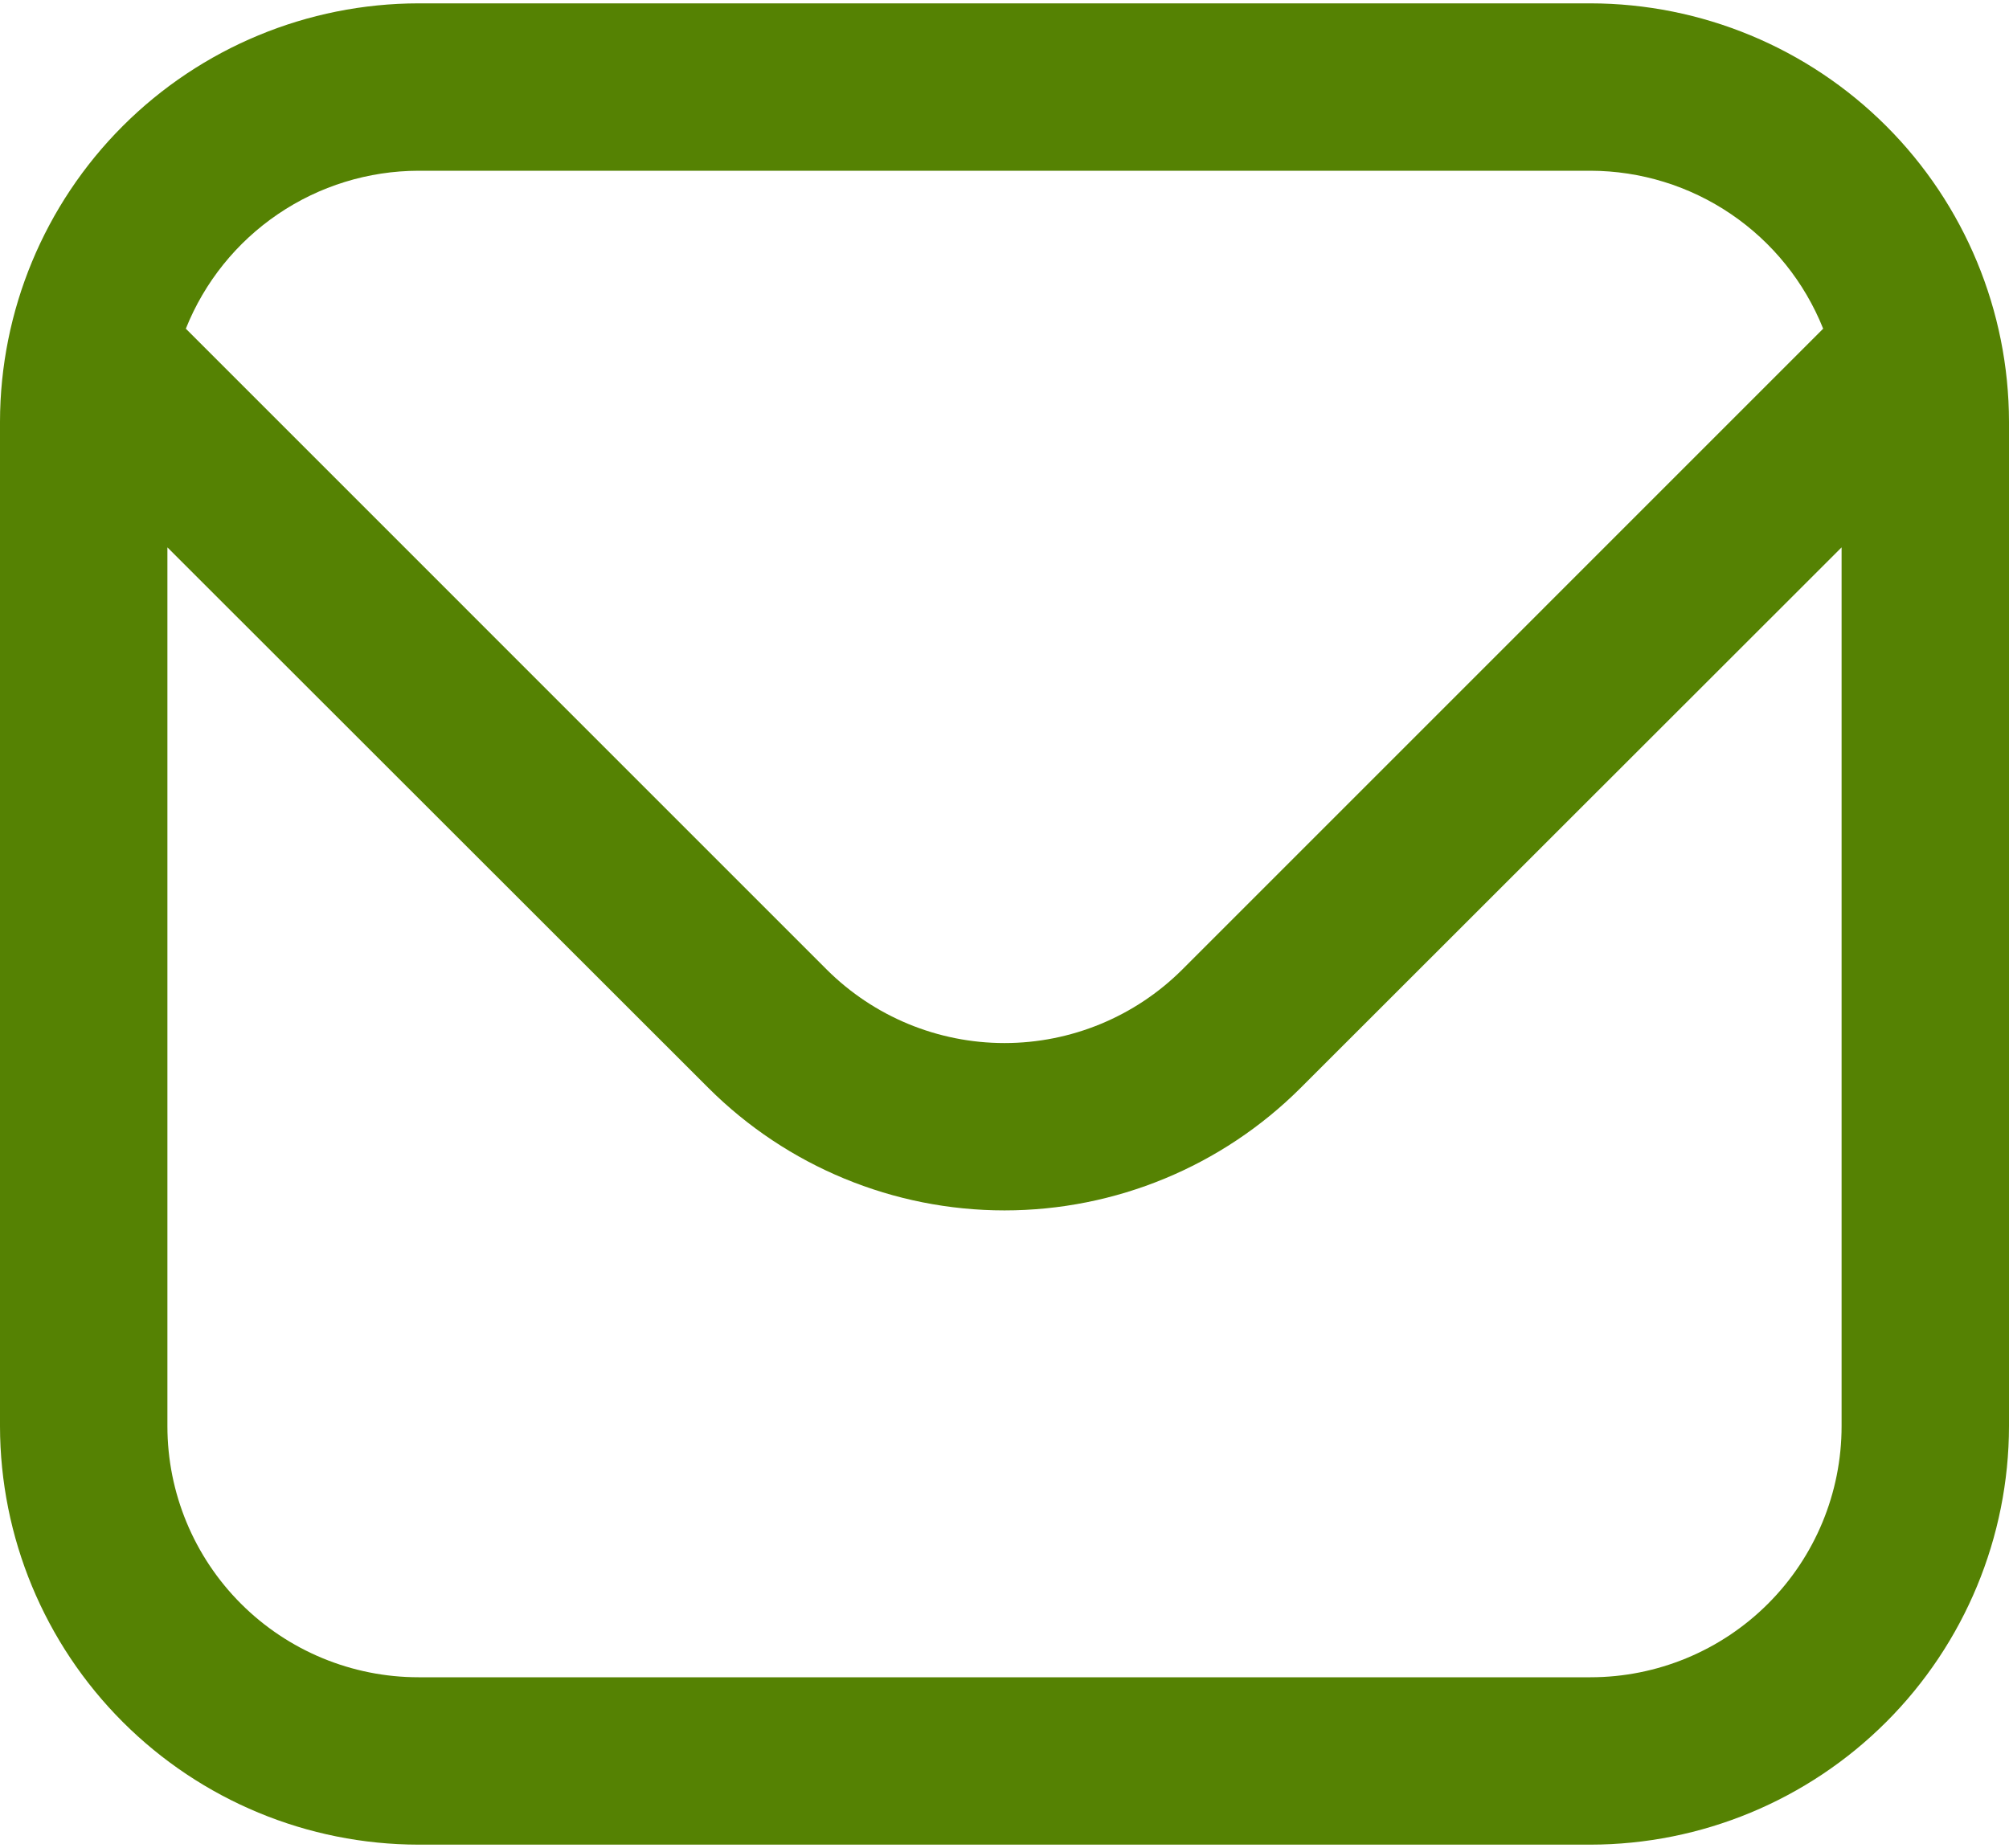
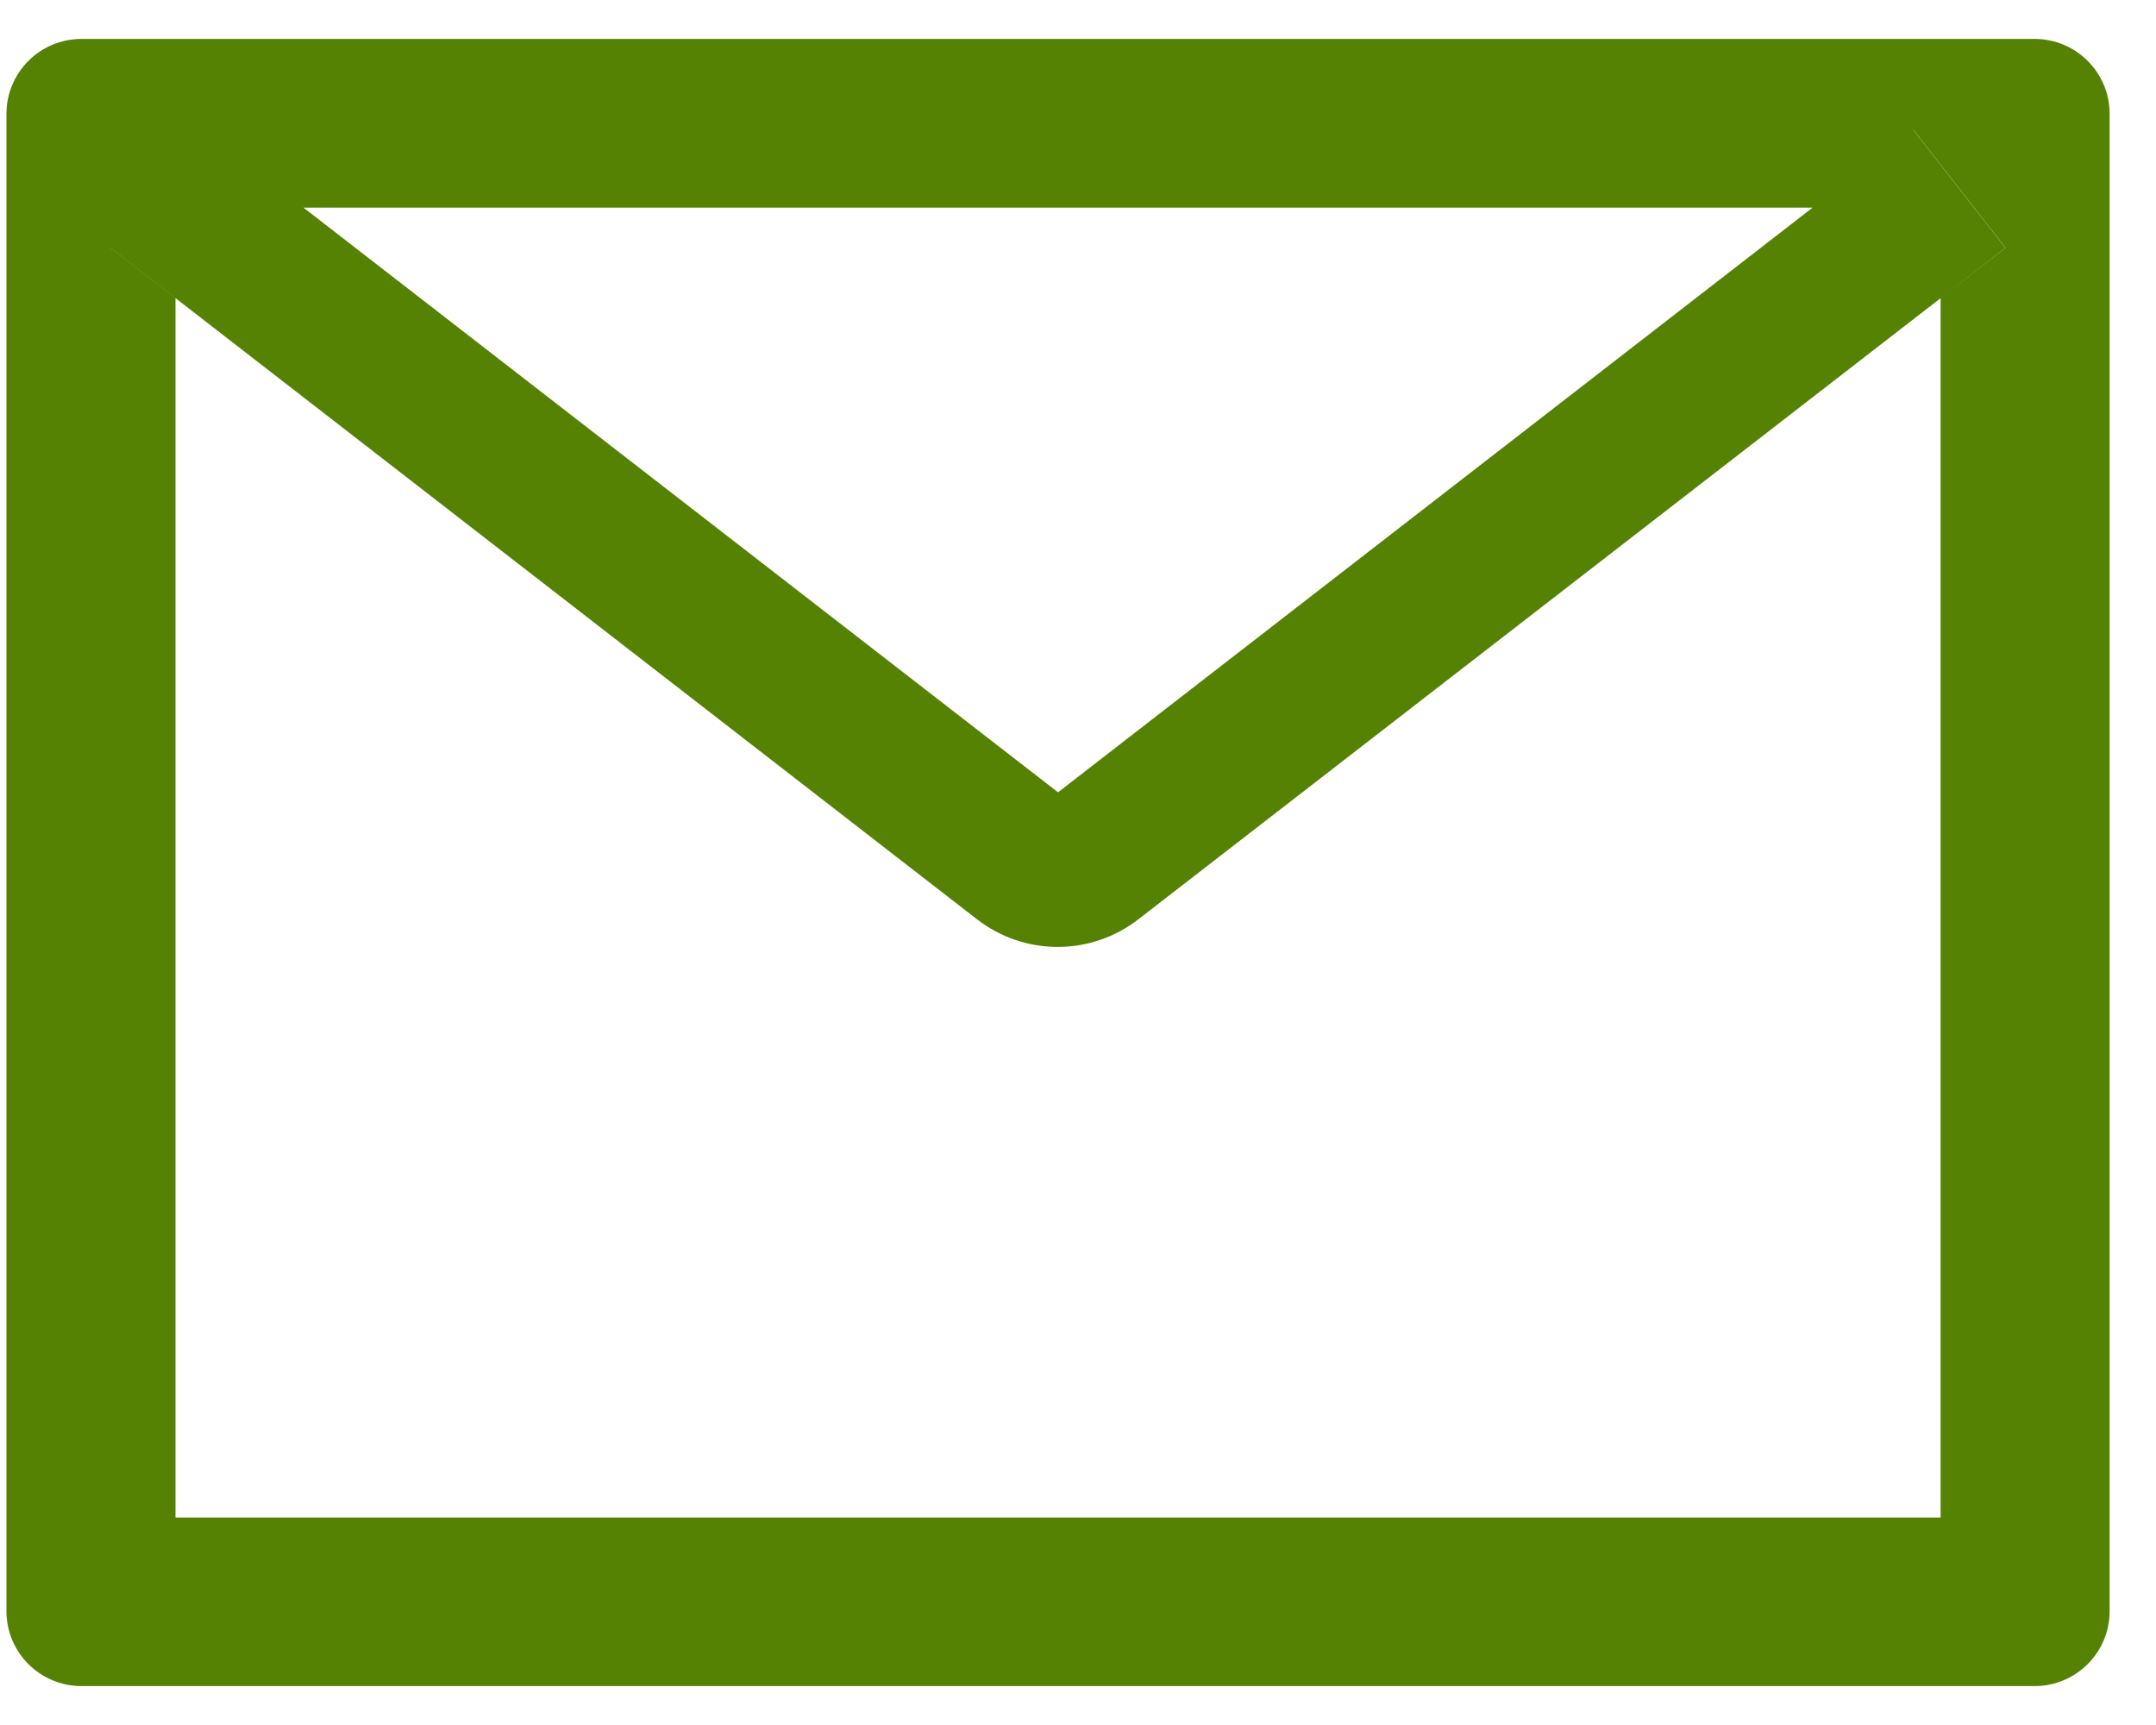
- <svg xmlns="http://www.w3.org/2000/svg" width="100" height="92" viewBox="0 0 100 92" fill="none">
-   <path d="M79.167 0.167H20.833C15.31 0.173 10.015 2.37 6.109 6.276C2.204 10.181 0.007 15.477 0 21L0 71C0.007 76.523 2.204 81.819 6.109 85.724C10.015 89.63 15.31 91.827 20.833 91.833H79.167C84.69 91.827 89.985 89.63 93.891 85.724C97.796 81.819 99.993 76.523 100 71V21C99.993 15.477 97.796 10.181 93.891 6.276C89.985 2.37 84.69 0.173 79.167 0.167ZM20.833 8.5H79.167C81.662 8.505 84.098 9.256 86.162 10.658C88.227 12.059 89.824 14.046 90.75 16.363L58.842 48.275C56.493 50.614 53.314 51.927 50 51.927C46.686 51.927 43.507 50.614 41.158 48.275L9.25 16.363C10.176 14.046 11.773 12.059 13.838 10.658C15.902 9.256 18.338 8.505 20.833 8.5ZM79.167 83.5H20.833C17.518 83.5 14.339 82.183 11.995 79.839C9.65 77.495 8.333 74.315 8.333 71V27.25L35.267 54.167C39.178 58.068 44.476 60.258 50 60.258C55.524 60.258 60.822 58.068 64.733 54.167L91.667 27.25V71C91.667 74.315 90.35 77.495 88.005 79.839C85.661 82.183 82.482 83.5 79.167 83.5Z" fill="#558203" />
+ <svg xmlns="http://www.w3.org/2000/svg" width="45" height="36" viewBox="0 0 45 36" fill="none">
+   <path d="M42.464 0.812H1.703C0.836 0.812 0.135 1.511 0.135 2.375V33.625C0.135 34.489 0.836 35.188 1.703 35.188H42.464C43.331 35.188 44.032 34.489 44.032 33.625V2.375C44.032 1.511 43.331 0.812 42.464 0.812ZM40.504 6.223V31.672H3.663V6.223L2.31 5.173L4.236 2.707L6.333 4.333H37.839L39.936 2.707L41.861 5.173L40.504 6.223ZM37.839 4.328L22.083 16.535L6.328 4.328L4.231 2.702L2.306 5.168L3.658 6.218L20.393 19.186C20.875 19.559 21.467 19.762 22.076 19.762C22.686 19.762 23.278 19.559 23.759 19.186L40.504 6.223L41.856 5.173L39.931 2.707L37.839 4.328Z" fill="#558203" />
</svg>
